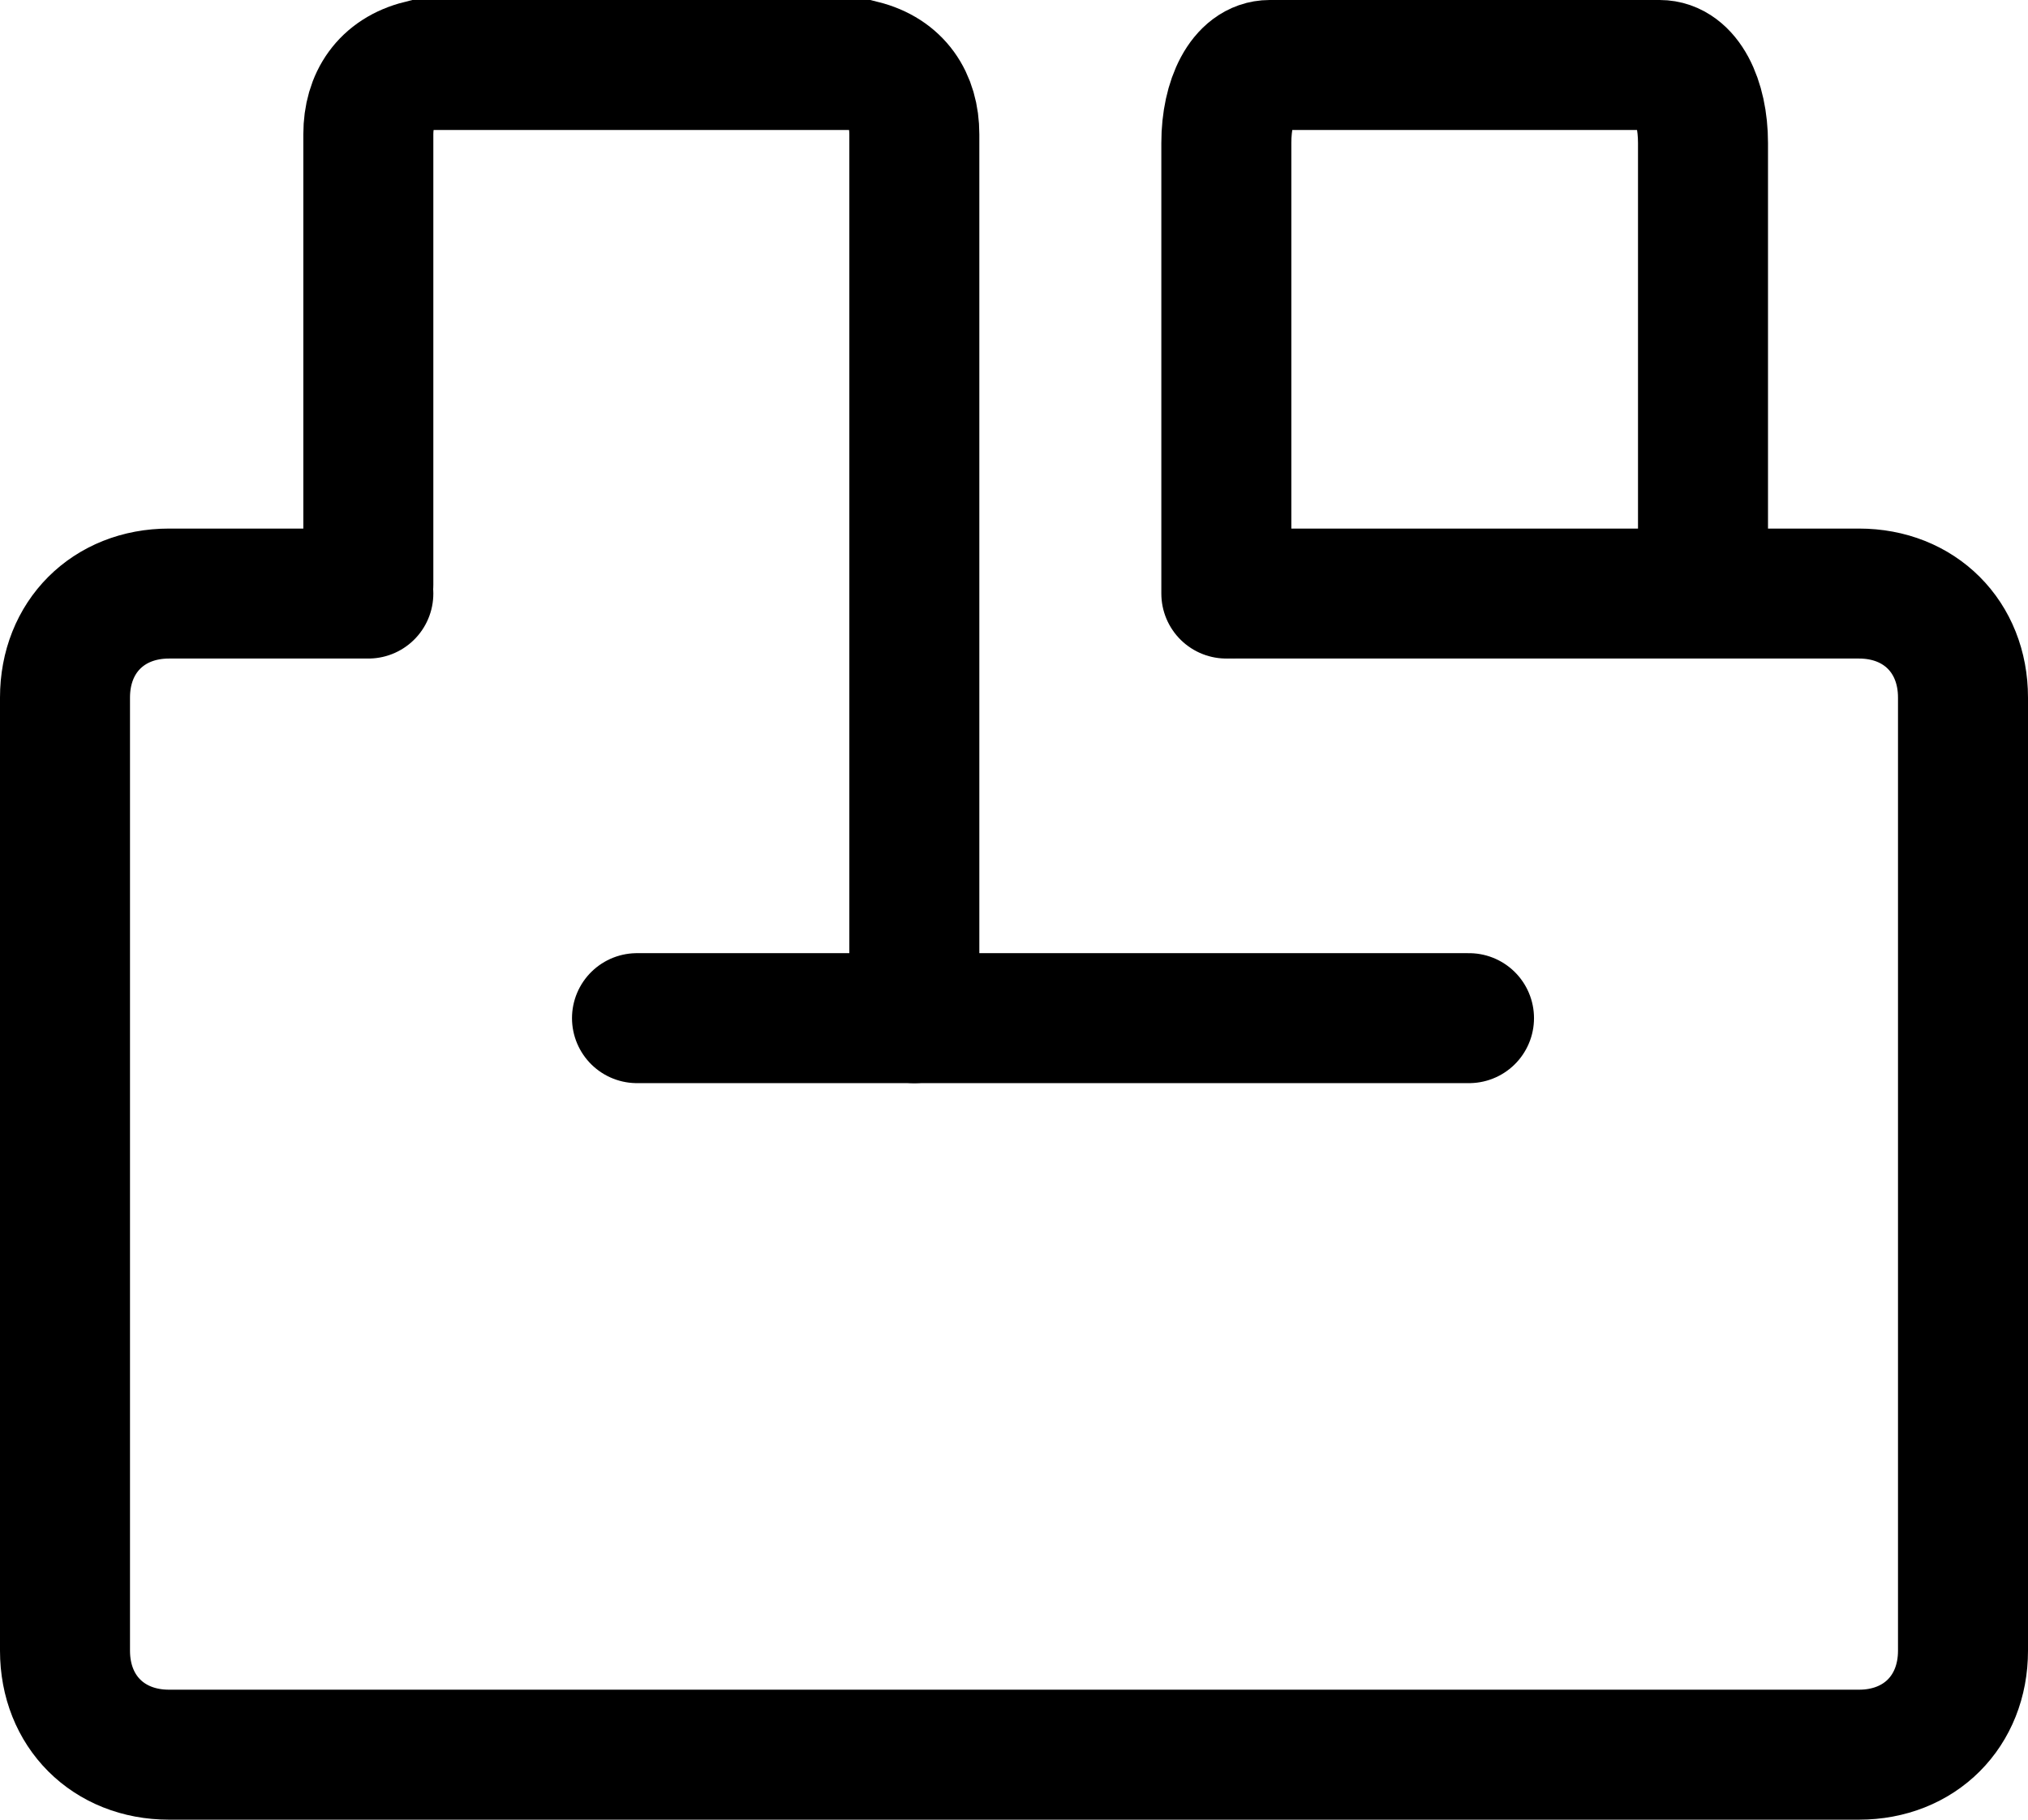
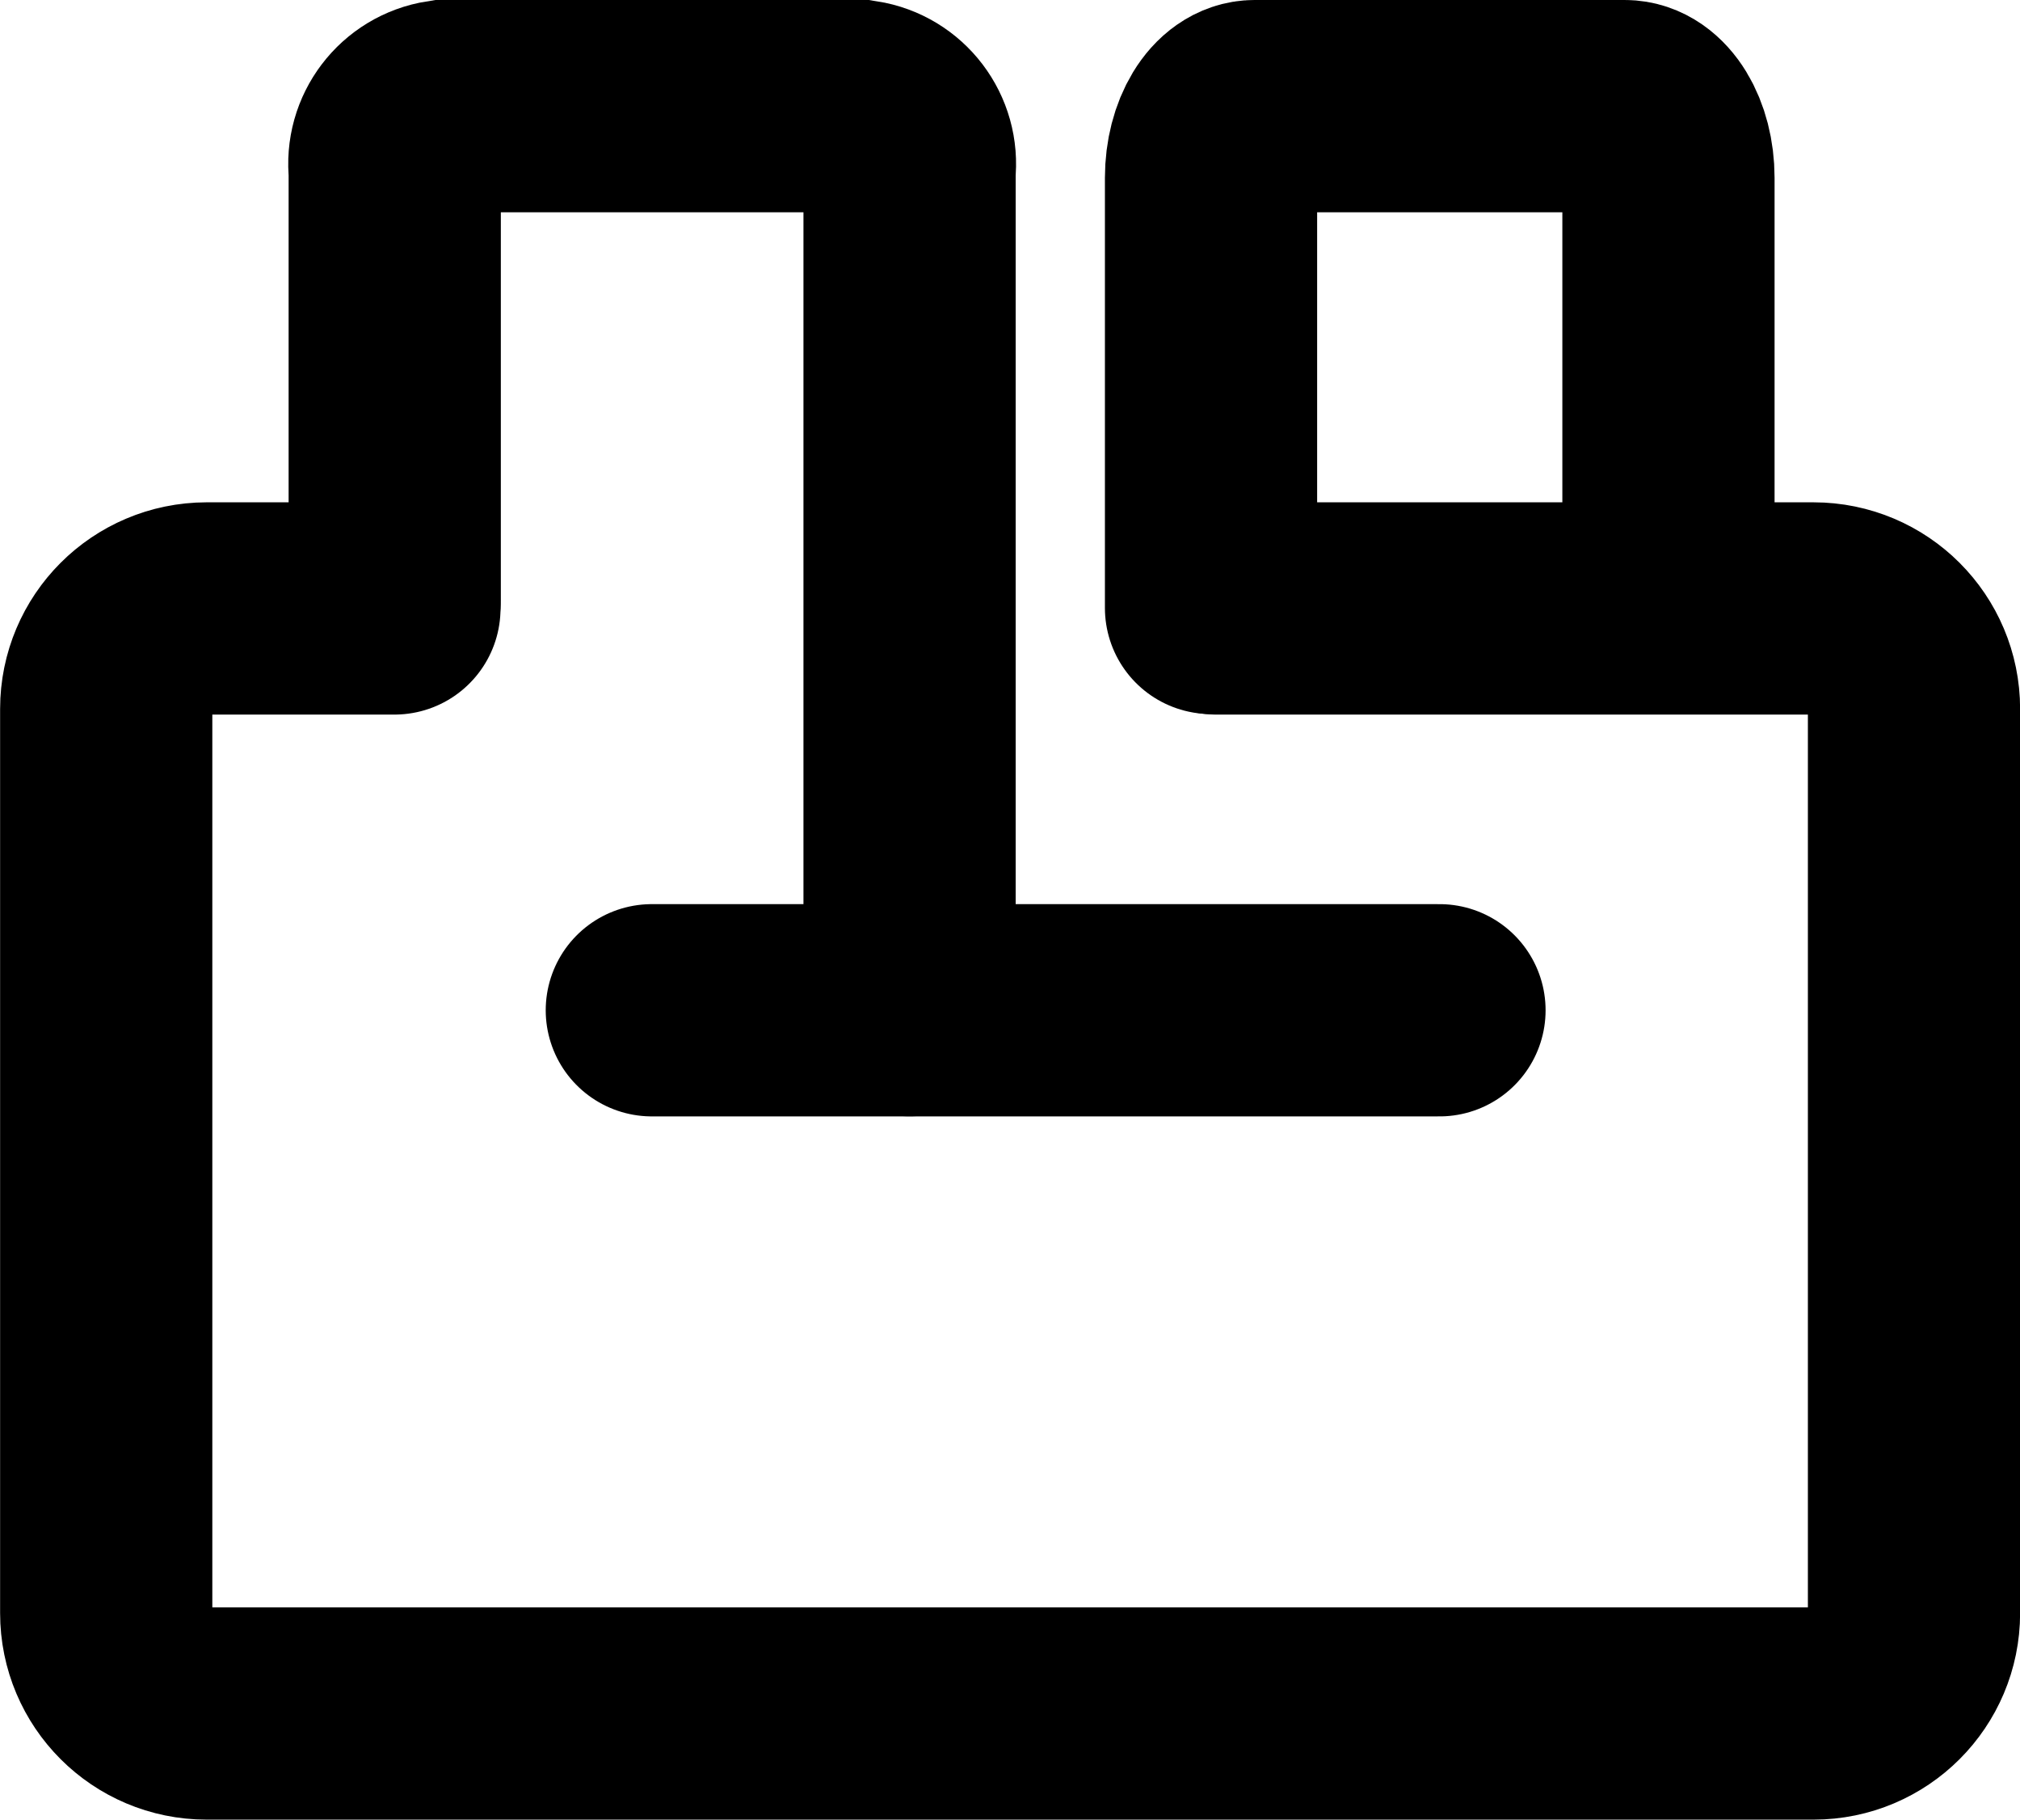
- <svg xmlns="http://www.w3.org/2000/svg" version="1.1" id="Layer_1" x="0" y="0" viewBox="0 0 23.4 21" xml:space="preserve">
-   <g id="Plugin_Registration" transform="translate(-361.25 -366.25)" fill="none" stroke="currentColor" stroke-width="1.5" stroke-linecap="round">
-     <path id="Прямоугольник_скругл._углы_973" d="M375.5 373.1h7.2c.7 0 1.2.5 1.2 1.2v11c0 .7-.5 1.2-1.2 1.2h-19.5c-.7 0-1.2-.5-1.2-1.2v-11c0-.7.5-1.2 1.2-1.2h2.3" />
-     <path id="Прямоугольник_скругл._углы_971_копия" d="M375.4 373.1v-5.2c0-.5.2-.9.5-.9h4.5c.3 0 .5.4.5.9v4.8" />
-     <path id="Прямоугольник_скругл._углы_971_копия_2" d="M365.5 373v-5.2c0-.4.2-.7.6-.8h5.1c.4.1.6.4.6.8V378" />
-     <path id="Path_326" d="M368.6 378h9.6" />
+ <svg xmlns="http://www.w3.org/2000/svg" version="1.1" id="Layer_1" x="0" y="0" viewBox="0 0 19.037 17.144" xml:space="preserve">
+   <g id="Plugin_Registration" transform="translate(-361 -366)" fill="none" stroke="currentColor" stroke-width="2" stroke-linecap="round">
+     <path vector-effect="non-scaling-stroke" id="Прямоугольник_скругл._углы_973" d="M372.464 371.733h5.627c.523 0 .947.424.947.947h0v8.519a.946.946 0 01-.946.946h-15.145a.946.946 0 01-.946-.946v-8.519c0-.523.423-.946.946-.947h1.77" />
+     <path vector-effect="non-scaling-stroke" id="Прямоугольник_скругл._углы_971_копия" d="M372.413 371.728v-4.052c0-.373.184-.676.411-.676h3.489c.227 0 .411.3.411.676v3.732" />
+     <path vector-effect="non-scaling-stroke" id="Прямоугольник_скругл._углы_971_копия_2" d="M364.72 371.655v-4.047a.551.551 0 01.462-.608h3.928a.551.551 0 01.462.608v7.91" />
+     <path vector-effect="non-scaling-stroke" id="Path_326" d="M367.143 375.519h7.423" />
  </g>
</svg>
